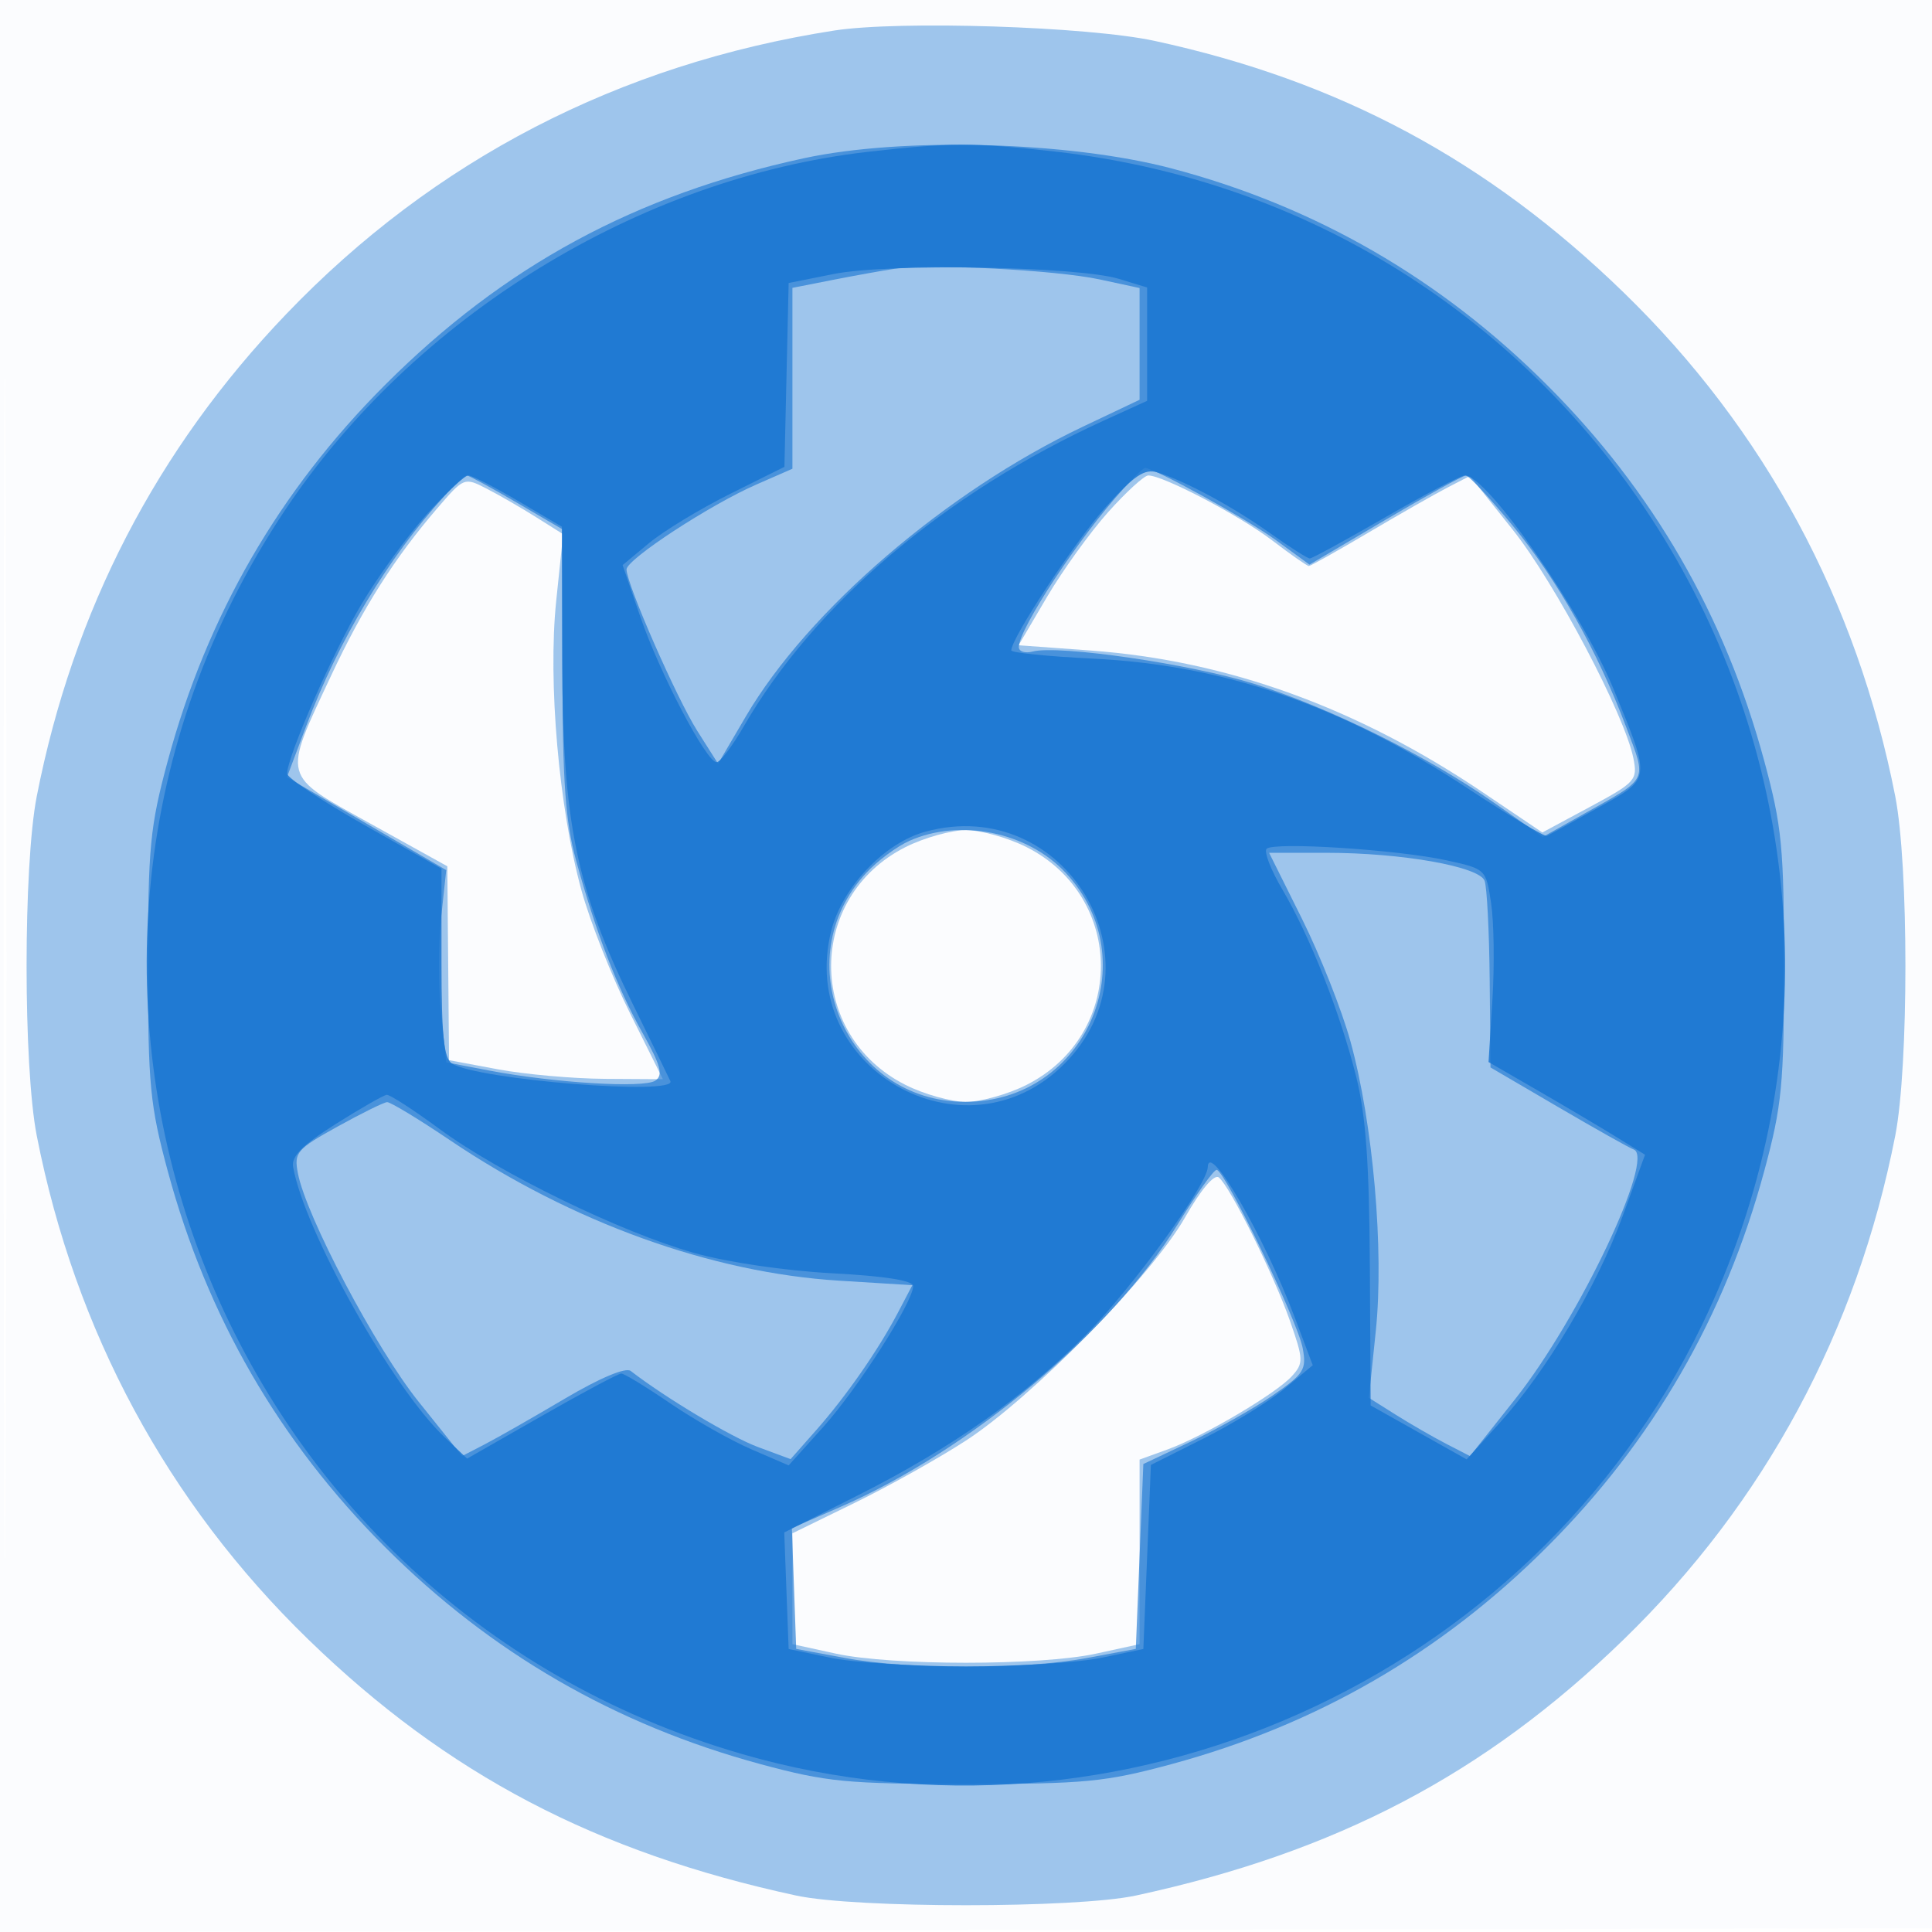
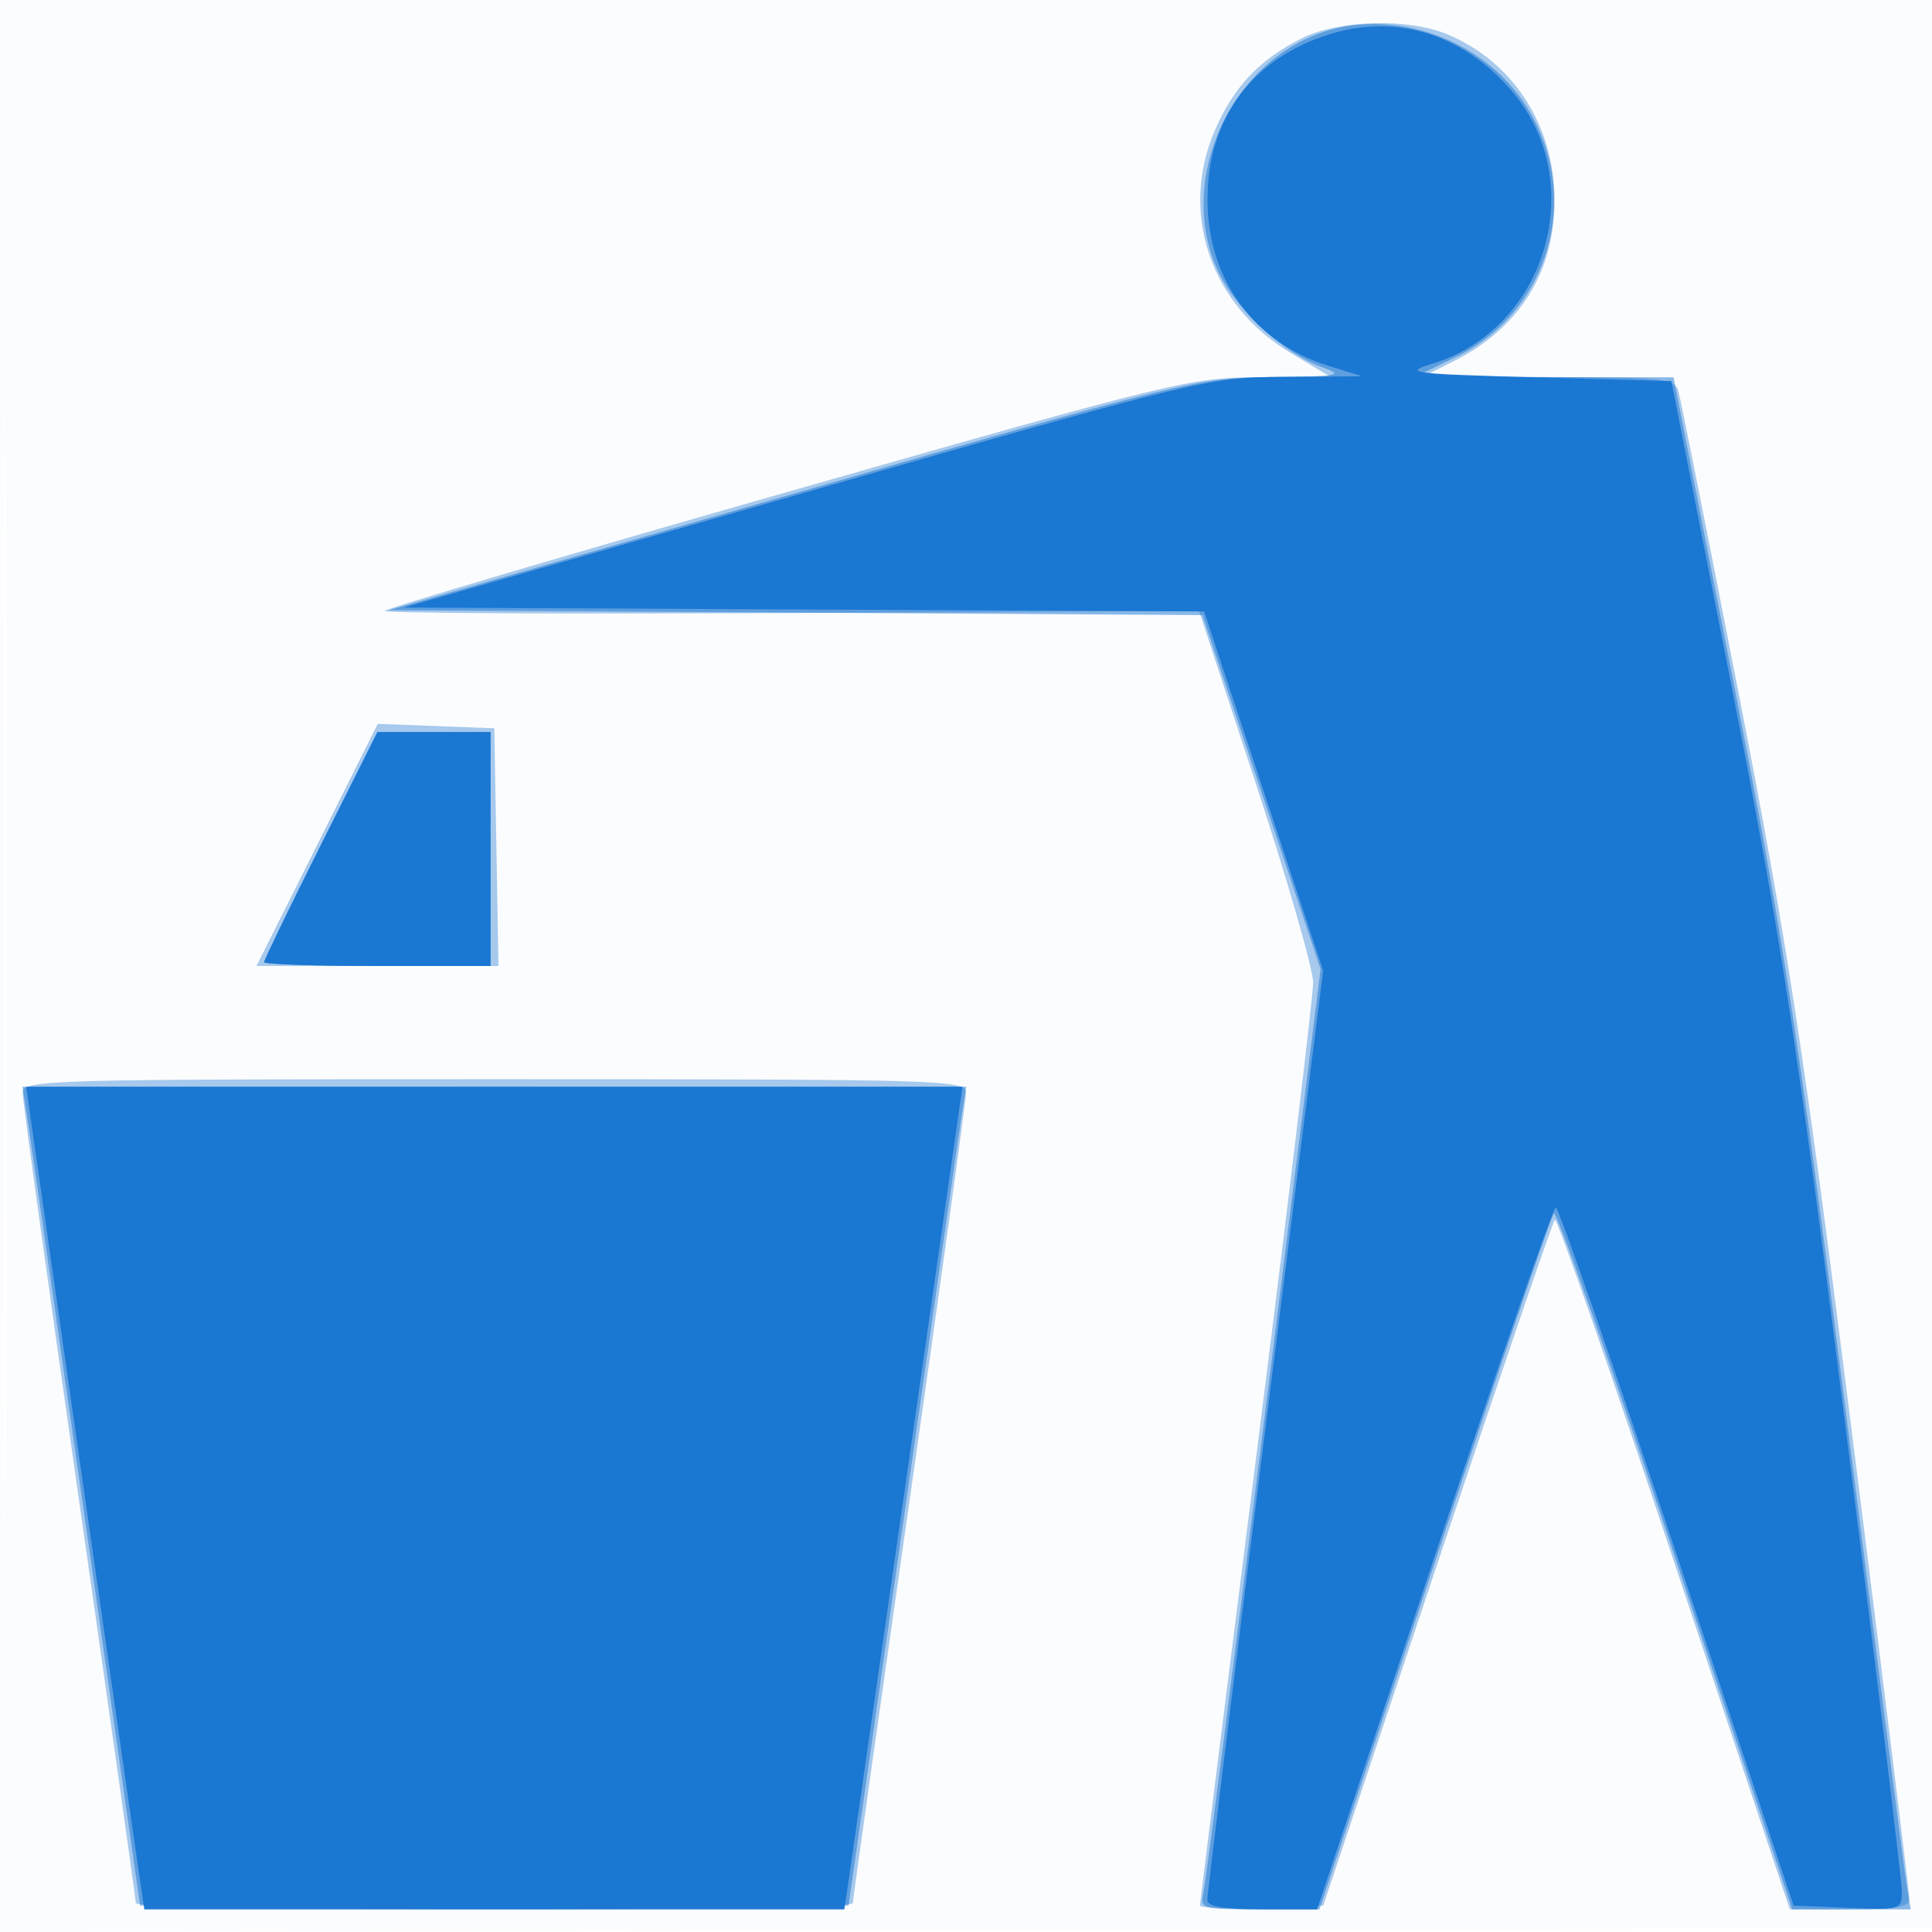
<svg xmlns="http://www.w3.org/2000/svg" width="256" height="256">
  <path fill-opacity=".016" d="M0 128.004v128.004l128.25-.254 128.25-.254.254-127.75L257.008 0H0v128.004m.485.496c0 70.4.119 99.053.265 63.672.146-35.38.146-92.98 0-128C.604 29.153.485 58.1.485 128.5" fill="#1976D2" fill-rule="evenodd" />
-   <path fill-opacity=".414" d="M110.5 4.051C82.037 8.492 57.508 21.188 37.936 41.608 20.753 59.537 9.701 80.895 4.873 105.5c-1.801 9.181-1.801 35.819 0 45 5.086 25.923 17.318 48.612 35.98 66.739 18.375 17.848 38.091 28.197 64.647 33.931 7.912 1.708 37.088 1.708 45 0 26.556-5.734 46.272-16.083 64.647-33.931 18.662-18.127 30.894-40.816 35.98-66.739 1.801-9.181 1.801-35.819 0-45-5.086-25.923-17.318-48.612-35.98-66.739-18.016-17.5-37.679-28.049-62.147-33.342-8.851-1.915-33.839-2.719-42.5-1.368M57.937 67.355c-5.675 6.602-9.848 13.179-14.046 22.136-6.475 13.818-6.675 13.065 5.205 19.652l10.177 5.643.114 12.846.113 12.847 6.5 1.214c3.575.667 9.951 1.235 14.169 1.26l7.669.047-4.359-8.75c-2.397-4.812-5.289-12.125-6.425-16.25-2.998-10.886-4.465-27.659-3.355-38.358l.919-8.858-3.559-2.242c-1.957-1.233-4.909-2.936-6.559-3.786-2.978-1.534-3.026-1.515-6.563 2.599m88.906.496c-2.389 2.669-6.038 7.731-8.111 11.25l-3.767 6.399 9.58.7c18.028 1.316 35.321 7.575 51.975 18.814l7.848 5.295 6.334-3.404c6.009-3.23 6.304-3.56 5.738-6.405-1.147-5.77-10.374-23.254-15.998-30.312l-5.672-7.12-3.002 1.552c-1.651.854-6.361 3.538-10.467 5.966-4.107 2.428-7.65 4.414-7.875 4.414-.225 0-2.416-1.532-4.869-3.404-4.319-3.297-14.43-8.596-16.402-8.596-.533 0-2.924 2.183-5.312 4.851M119.97 112.25c-13.123 6.629-13.123 24.871 0 31.5 2.45 1.238 6.063 2.25 8.03 2.25 1.967 0 5.58-1.012 8.03-2.25 13.123-6.629 13.123-24.871 0-31.5-2.45-1.237-6.063-2.25-8.03-2.25-1.967 0-5.58 1.013-8.03 2.25M157 161.354c-4.352 7.642-20.272 23.85-29 29.524-3.575 2.325-10.213 6.041-14.75 8.26l-8.25 4.033V217.858l5.75 1.254c7.405 1.615 27.095 1.615 34.5 0l5.75-1.254v-24.456l3.648-1.32c4.794-1.733 14.437-7.412 16.54-9.741 1.553-1.719 1.535-2.204-.269-7.341-2.19-6.233-7.905-17.753-9.416-18.979-.608-.493-2.383 1.609-4.503 5.333" fill="#1976D2" fill-rule="evenodd" />
-   <path fill-opacity=".633" d="M106.5 20.973c-22.292 4.83-39.705 14.257-55.488 30.039-14.029 14.03-23.57 30.536-28.774 49.782-2.363 8.739-2.625 11.45-2.625 27.206s.262 18.467 2.625 27.206c5.204 19.246 14.745 35.752 28.774 49.782 14.03 14.029 30.536 23.57 49.782 28.774 8.739 2.363 11.45 2.625 27.206 2.625s18.467-.262 27.206-2.625c19.246-5.204 35.752-14.745 49.782-28.774 14.029-14.03 23.57-30.536 28.774-49.782 2.363-8.739 2.625-11.45 2.625-27.206s-.262-18.467-2.625-27.206c-5.204-19.246-14.745-35.752-28.774-49.782-14.091-14.09-30.744-23.693-49.782-28.705-13.549-3.567-35.609-4.171-48.706-1.334m12 14.646c-1.65.25-5.362.92-8.25 1.489L105 38.142v23.97l-4.75 2.077c-6.192 2.707-17.255 9.944-17.232 11.273.035 1.995 6.648 17.075 9.379 21.388l2.754 4.349 3.674-6.267c8.243-14.057 26.562-29.805 44.666-38.396L151 52.973V38.166l-5.25-1.133c-5.812-1.255-22.567-2.124-27.25-1.414m30.364 29.131C143.041 71.129 135 83.305 135 85.744c0 .588.826.853 1.835.589 3.458-.904 21.048 1.663 29.357 4.284 10.03 3.165 22.999 9.592 31.774 15.747l6.466 4.535 5.534-3.108c8.572-4.815 8.255-4.157 5.513-11.444-3.799-10.092-9.099-19.497-15.061-26.725-3.004-3.642-5.79-6.614-6.19-6.605-.4.009-5.225 2.667-10.721 5.907l-9.993 5.89-4.507-3.286C165.275 68.808 152.92 62 151.716 62c-.188 0-1.472 1.237-2.852 2.75m-90 1C51.41 73.915 44.842 84.856 40.56 96.241l-2.536 6.741 10.552 6.155 10.552 6.156-.681 6.353c-.374 3.495-.372 9.226.004 12.737l.683 6.383 5.683 1.085c8.602 1.642 20.516 2.366 22.019 1.338 1.068-.73.728-1.998-1.686-6.301-3.395-6.053-6.18-13.281-8.819-22.888-1.413-5.145-1.79-10.397-1.808-25.188L74.5 70.123l-6.088-3.561C65.063 64.603 62.11 63 61.849 63c-.261 0-1.605 1.237-2.985 2.75m61.636 45.667c-1.65.737-4.209 2.632-5.686 4.211-10.782 11.526-2.66 30.372 13.089 30.372 15.938 0 24.142-18.76 13.283-30.373-5.038-5.388-13.972-7.206-20.686-4.21m52.021 10.333c2.397 4.813 5.289 12.125 6.425 16.25 2.998 10.886 4.465 27.659 3.355 38.358l-.919 8.858 3.559 2.242c1.957 1.233 4.972 2.97 6.7 3.861l3.141 1.62 5.984-7.548c8.468-10.679 18.616-32.069 15.696-33.084-.529-.184-5.012-2.704-9.962-5.6l-9-5.265-.109-11.634c-.061-6.398-.364-12.295-.675-13.105-.725-1.891-10.983-3.703-20.967-3.703h-7.587l4.359 8.75M44.704 149.289c-5.391 2.986-5.757 3.417-5.238 6.149 1.091 5.733 10.297 23.167 15.988 30.278l5.776 7.216 3.002-1.552c1.651-.854 6.432-3.58 10.625-6.059 4.62-2.731 8.054-4.175 8.714-3.664 4.628 3.577 13.301 8.762 16.873 10.086l4.316 1.6 3.37-3.816c3.99-4.517 8.242-10.633 10.867-15.629l1.893-3.603-9.695-.598c-16.92-1.046-35.444-7.731-51.57-18.613-4.144-2.796-7.893-5.066-8.33-5.045-.437.022-3.403 1.484-6.591 3.25m111.329 12.97c-8.786 14.244-27.564 29.962-44.73 37.44l-6.376 2.778.286 8.006.287 8.007 6.5 1.208c8.333 1.549 23.668 1.549 32 0l6.5-1.209.5-12.249.5-12.249 6.276-2.966c3.452-1.63 8.335-4.381 10.851-6.113 4.167-2.866 4.523-3.428 3.986-6.28-.682-3.621-10.343-23.636-11.403-23.623-.39.004-2.72 3.267-5.177 7.25" fill="#1976D2" fill-rule="evenodd" />
-   <path fill-opacity=".833" d="M115 20.118C84.682 23.586 54.789 41.994 37.68 67.73-3.021 128.953 27.51 211.9 98.296 232.413c50.062 14.507 104.459-9.792 127.215-56.827C258.3 107.81 214.472 28.41 139.666 20.069c-10.711-1.194-13.857-1.188-24.666.049m-4.5 16.181l-6 1.201-.28 12.178-.28 12.179-7.22 3.599c-3.971 1.98-8.795 4.91-10.72 6.51l-3.5 2.91 2.334 6.812C87.393 89.16 93.598 101 94.954 101c.471 0 2.089-2.137 3.596-4.75 9.336-16.183 26.726-30.955 47.7-40.518l5.75-2.621V38.094l-3.75-1.144c-5.437-1.658-30.556-2.091-37.75-.651m36.061 30.844C142.51 71.649 134 84.546 134 86.18c0 .31 4.838.799 10.75 1.087 17.603.858 33.113 6.239 49.915 17.316 5.371 3.542 10.015 6.322 10.319 6.178.304-.143 3.341-1.819 6.75-3.723 7.107-3.97 7.052-3.561 2.109-15.64C209.616 81.068 197.061 63 194.11 63c-.524 0-5.238 2.475-10.478 5.5-5.239 3.025-9.774 5.5-10.077 5.5-.303 0-2.689-1.521-5.303-3.38-4.927-3.505-11.193-6.882-14.883-8.021-1.702-.526-3.071.388-6.808 4.544m-90.026 1.029c-2.558 2.845-6.464 8.226-8.681 11.958-3.706 6.237-9.746 20.006-9.814 22.37-.016.55 4.581 3.611 10.216 6.803l10.244 5.802v12.483c0 9.611.322 12.681 1.398 13.348 3.467 2.146 29.807 4.253 28.929 2.314-.187-.412-2.439-5.025-5.004-10.25-7.445-15.161-9.276-24.064-9.326-45.352l-.043-17.851-5.771-3.399C65.508 64.529 62.522 63 62.048 63c-.474 0-2.955 2.328-5.513 5.172m66.085 42.031c-5.429 1.479-11.024 7.375-12.478 13.148C105.571 141.503 127.79 154.21 141 141c13.493-13.493.151-35.847-18.38-30.797m45.208 2.27c-.369.387.572 2.813 2.091 5.39 3.672 6.227 7.668 16.356 9.778 24.784 1.284 5.128 1.741 11.474 1.817 25.216l.102 18.364 6.362 3.573 6.361 3.573 4.296-4.745c6.263-6.918 12.985-18.203 16.375-27.493l2.965-8.125-3.737-2.311c-2.056-1.271-6.722-4.035-10.369-6.143l-6.63-3.832.513-8.233c.283-4.528.206-10.283-.17-12.79-.68-4.54-.702-4.561-5.882-5.699-6.478-1.422-22.966-2.478-23.872-1.529M44.5 148.928c-4.405 2.781-5.911 4.291-5.665 5.68 1.497 8.459 13.101 29.194 20.024 35.778l3.035 2.886 9.868-5.636c5.427-3.1 10.181-5.636 10.564-5.636.383 0 3.299 1.776 6.479 3.947 3.181 2.171 8.013 4.91 10.739 6.086l4.956 2.139 4.54-5.042c4.589-5.096 11.96-16.631 11.96-18.716 0-.736-3.755-1.33-10.75-1.701-6.206-.33-13.92-1.465-18.25-2.686-9.699-2.736-25.808-10.574-33.753-16.423-3.439-2.532-6.589-4.572-7-4.534-.411.039-3.447 1.775-6.747 3.858m115.533 5.738c-.066 2.336-10.026 16.03-16.166 22.227-8.065 8.141-17.827 15.013-30.159 21.23l-9.791 4.937.291 7.72.292 7.72 5.5 1.154c3.025.634 11.125 1.153 18 1.153s14.975-.519 18-1.153l5.5-1.154.5-12.195.5-12.195 7-3.515c3.85-1.934 8.675-4.906 10.723-6.605l3.722-3.09-2.347-6.236c-4.096-10.882-11.461-23.619-11.565-19.998" fill="#1976D2" fill-rule="evenodd" />
+   <path fill-opacity=".378" d="M172.537 5.056c-5.659 2.823-9.072 6.435-11.571 12.245-4.703 10.933-.56 23.101 10.026 29.449l5.42 3.25h-9.435c-9.164 0-10.965.437-62.706 15.205C74.972 73.568 51 80.655 51 80.955c0 .3 24.273.421 53.942.27l53.942-.275 7.558 23.003c4.157 12.652 7.558 24.462 7.558 26.245 0 1.782-3.375 29.892-7.5 62.467-4.125 32.574-7.5 59.494-7.5 59.821 0 .327 3.676.464 8.169.304l8.17-.29 15.08-45.181c8.295-24.849 15.318-45.411 15.608-45.693.29-.282 7.413 20.161 15.829 45.43L237.159 253h7.92c6.114 0 7.921-.319 7.921-1.397 0-.768-3.394-28.331-7.541-61.25-6.475-51.383-8.605-65.301-15.053-98.353-4.131-21.175-7.743-39.288-8.026-40.25-.463-1.574-2.192-1.754-17.197-1.79l-16.683-.04 3.963-1.976c8.866-4.423 13.551-11.879 13.515-21.51-.036-9.841-5.494-18.254-14.196-21.883-5.206-2.172-14.36-1.931-19.245.505M42.021 111.958 33.988 128h32.063l-.276-15.75L65.5 96.5l-7.723-.292-7.724-.291-8.032 16.041M3 144.803c0 .992 3.375 25.38 7.5 54.197 4.125 28.817 7.5 52.755 7.5 53.197 0 .442 21.375.803 47.5.803s47.5-.361 47.5-.803c0-.442 3.375-24.38 7.5-53.197 4.125-28.817 7.5-53.205 7.5-54.197 0-1.718-2.944-1.803-62.5-1.803S3 143.085 3 144.803" fill="#1976D2" fill-rule="evenodd" />
+   <path fill-opacity=".513" d="M174.519 4.537c-12.443 4.745-18.752 20.664-12.739 32.144 2.538 4.845 8.524 10.201 13.357 11.95 3.06 1.107 2.462 1.227-6.637 1.326-9.777.106-11.19.451-63.5 15.503L51.5 80.854l53.914.323 53.914.323 7.829 23.463 7.829 23.463-7.505 60.037c-4.128 33.02-7.734 61.049-8.012 62.287-.493 2.187-.284 2.25 7.429 2.25h7.935l15.209-45.75c8.364-25.163 15.499-46.075 15.855-46.472.355-.396 7.606 20.191 16.112 45.75L237.476 253h15.7l-.608-3.75c-.335-2.062-3.932-30.075-7.995-62.25-6.41-50.767-8.407-63.689-15.105-97.75L221.749 50l-17.125-.037-17.124-.036 5.325-2.576c12.472-6.032 16.872-21.219 9.57-33.03-5.7-9.22-18.018-13.543-27.876-9.784M42.506 111.988c-4.128 8.243-7.506 15.218-7.506 15.5 0 .281 6.75.512 15 .512h15V97H50.013l-7.507 14.988M3.567 147.75c.325 2.063 3.832 26.475 7.794 54.25l7.203 50.5h93.872l7.203-50.5c3.962-27.775 7.469-52.187 7.794-54.25l.591-3.75H2.976l.591 3.75" fill="#1976D2" fill-rule="evenodd" />
+   <path fill-opacity=".974" d="M175.196 4.858C165.474 8.288 160 16.084 160 26.5c0 10.464 6.149 18.905 16 21.963l4.5 1.398-10.265.069c-10.157.069-10.823.23-63.5 15.32L53.5 80.5l53.026.259 53.027.258 7.887 23.801 7.887 23.8-7.689 60.941c-4.228 33.518-7.677 61.504-7.663 62.191.018.883 2.157 1.25 7.287 1.25h7.262L190 206.5c8.512-25.575 15.781-46.5 16.155-46.5.373 0 7.614 20.813 16.092 46.25l15.413 46.25 7.17.294c7.079.29 7.17.261 7.17-2.233 0-1.389-3.385-29.291-7.522-62.005-6.565-51.914-8.507-64.477-15.266-98.768L221.468 50.5l-17.984-.5c-16.664-.463-17.671-.595-13.717-1.795 15.198-4.614 20.878-24.082 10.547-36.151-6.689-7.814-15.892-10.451-25.118-7.196m-132.69 107.13c-4.128 8.243-7.506 15.218-7.506 15.5 0 .281 6.75.512 15 .512h15V97H50.013l-7.507 14.988m-31.84 82.262c3.959 27.637 7.481 52.162 7.827 54.5l.63 4.25h92.754l.63-4.25c.346-2.338 3.868-26.863 7.827-54.5l7.197-50.25H3.469l7.197 50.25" fill="#1976D2" fill-rule="evenodd" />
</svg>
